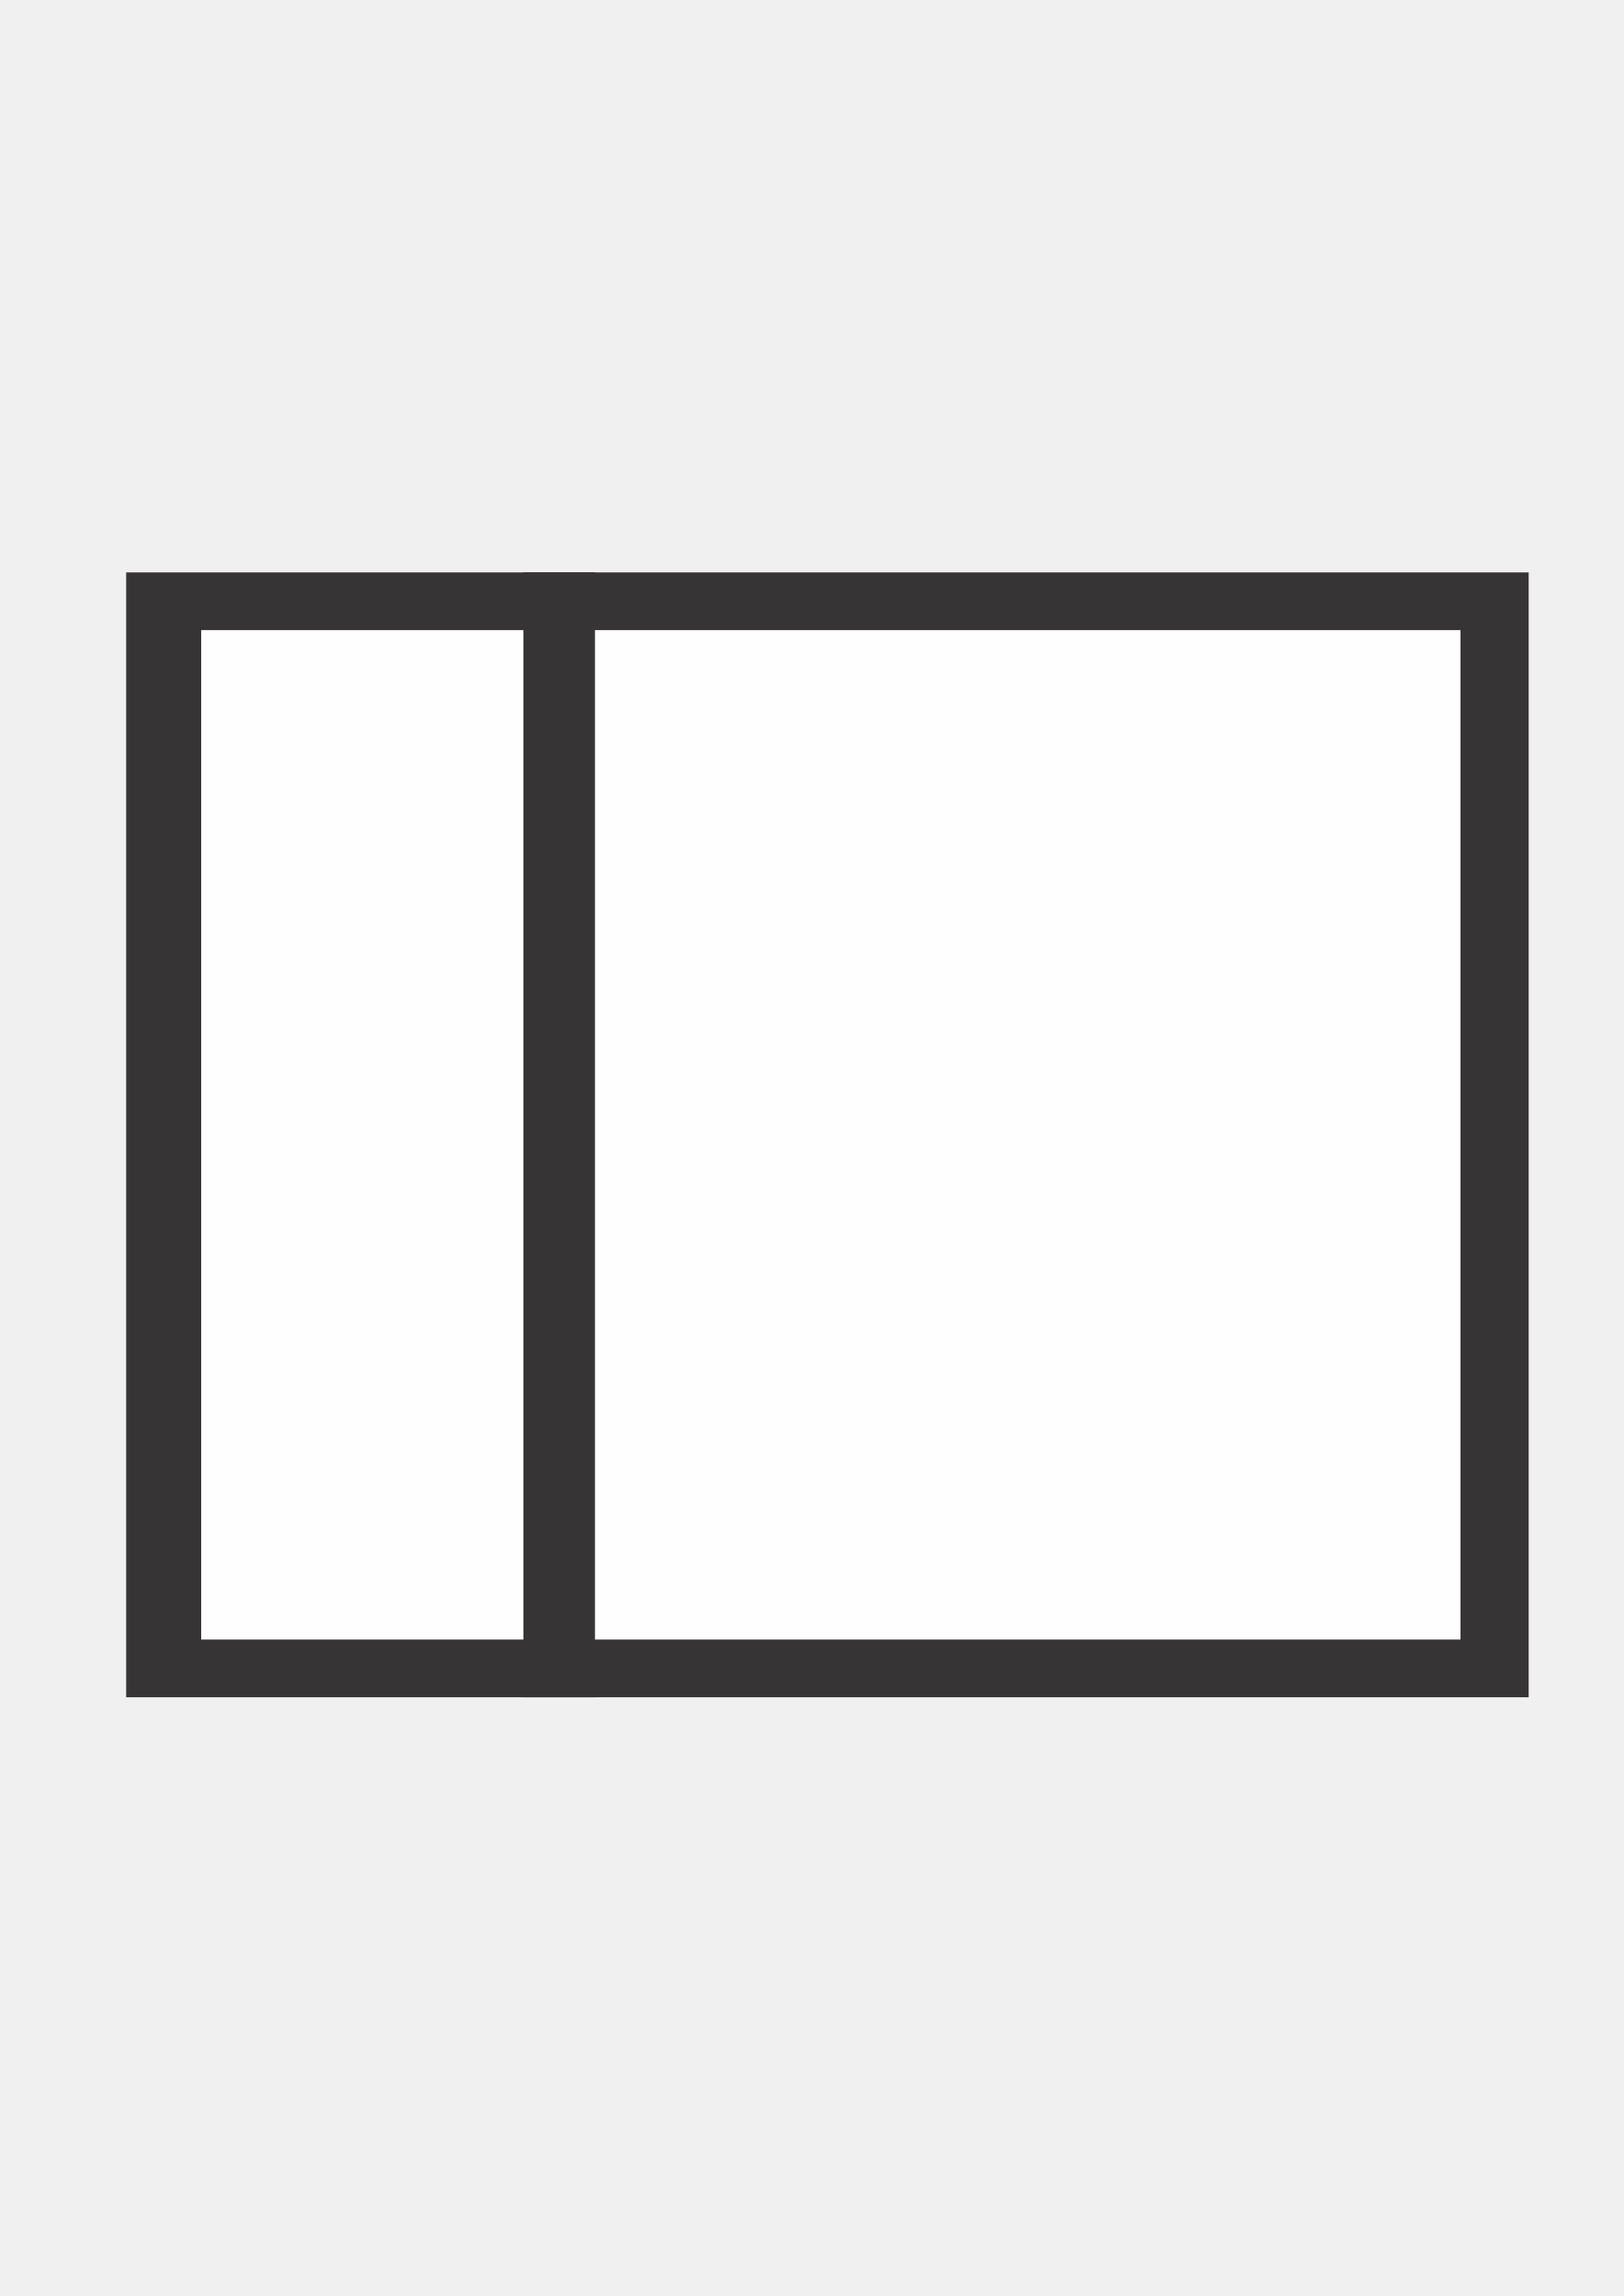
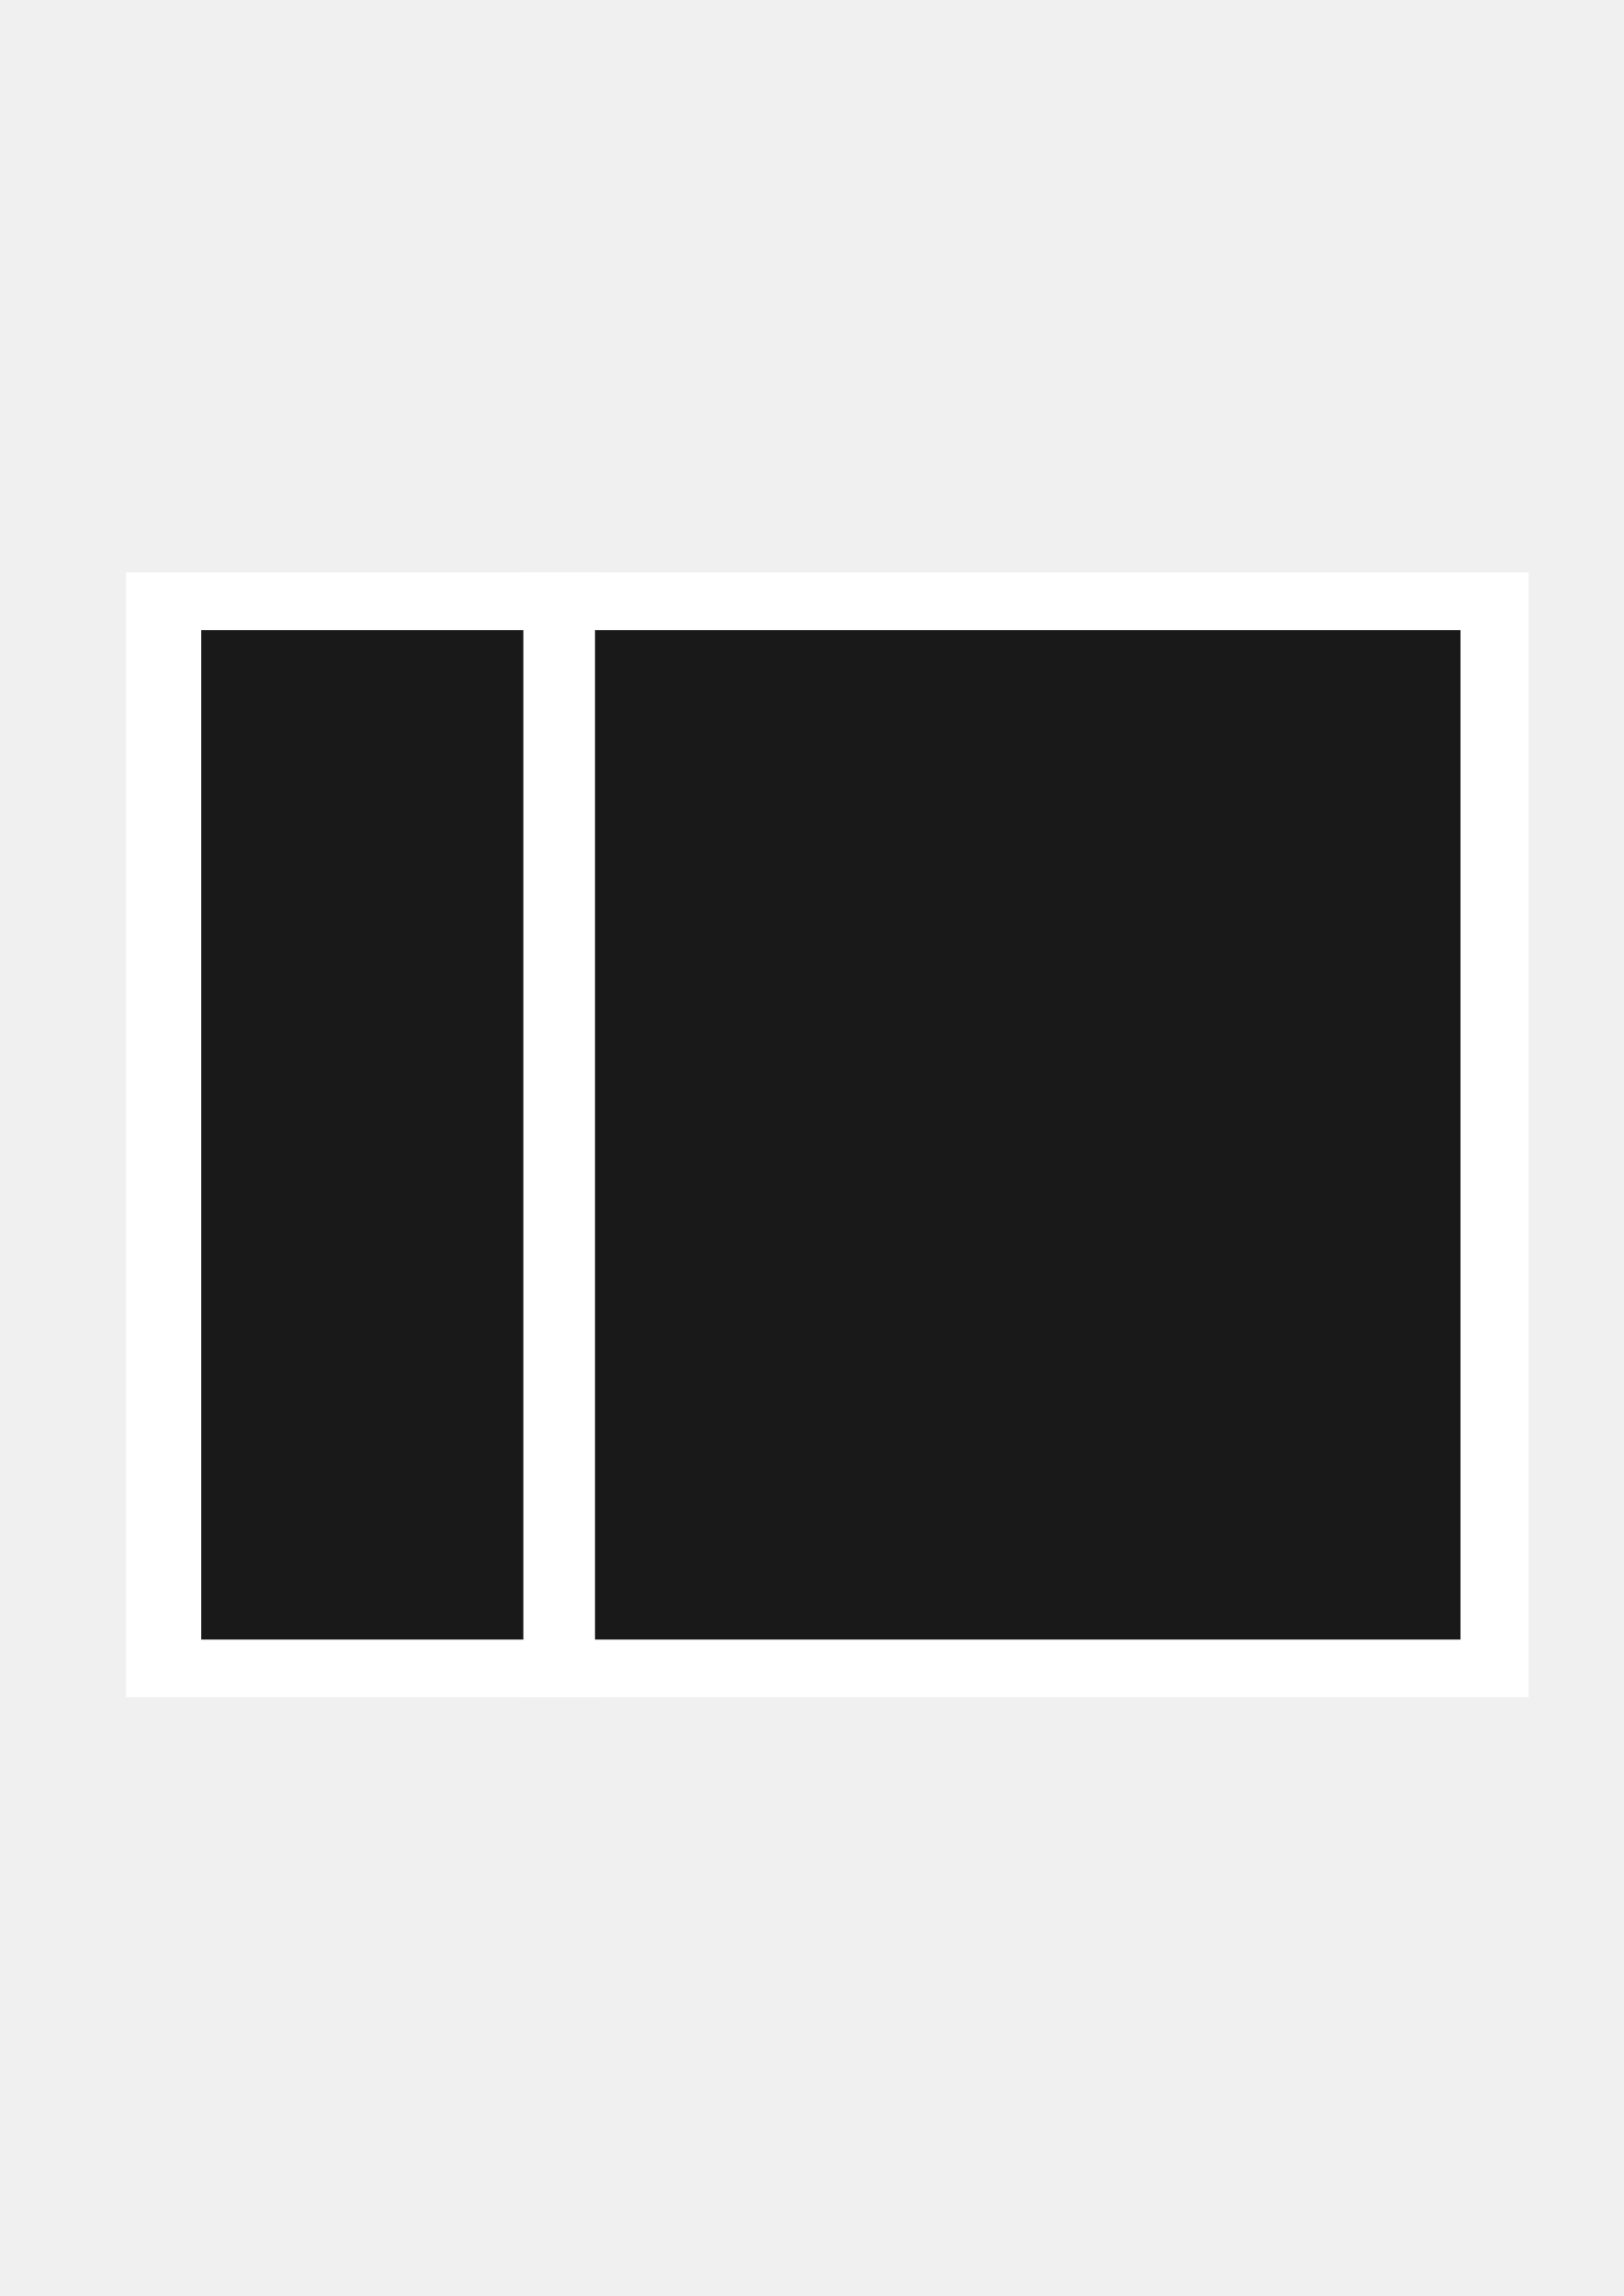
<svg xmlns="http://www.w3.org/2000/svg" xml:space="preserve" width="210mm" height="297mm" version="1.1" style="shape-rendering:geometricPrecision; text-rendering:geometricPrecision; image-rendering:optimizeQuality; fill-rule:evenodd; clip-rule:evenodd" viewBox="0 0 21000 29700">
  <defs>
    <style type="text/css">
   
-     .str0 {stroke:#373435;stroke-width:20;stroke-miterlimit:22.926}
-     .fil1 {fill:#FEFEFE}
-     .fil0 {fill:#373435}
+     .str0 {stroke:white;stroke-width:20;stroke-miterlimit:22.926}
+     .fil1 {fill:#191919}
+     .fil0 {fill:white}
   
  </style>
  </defs>
  <g id="Capa_x0020_1">
    <g id="_2546991913600">
-       <rect class="fil0 str0" x="1641.7" y="7414.38" width="18119.25" height="14530.78" />
+       <rect class="fil0 str0" x="1641.7" y="7414.38" width="18119.25" height="14530.78" stroke="red" />
      <rect class="fil1 str0" x="2591.98" y="8140.92" width="16307.31" height="13077.69" />
      <rect class="fil0 str0" x="6779.02" y="7414.38" width="905.97" height="14530.78" />
    </g>
  </g>
</svg>
